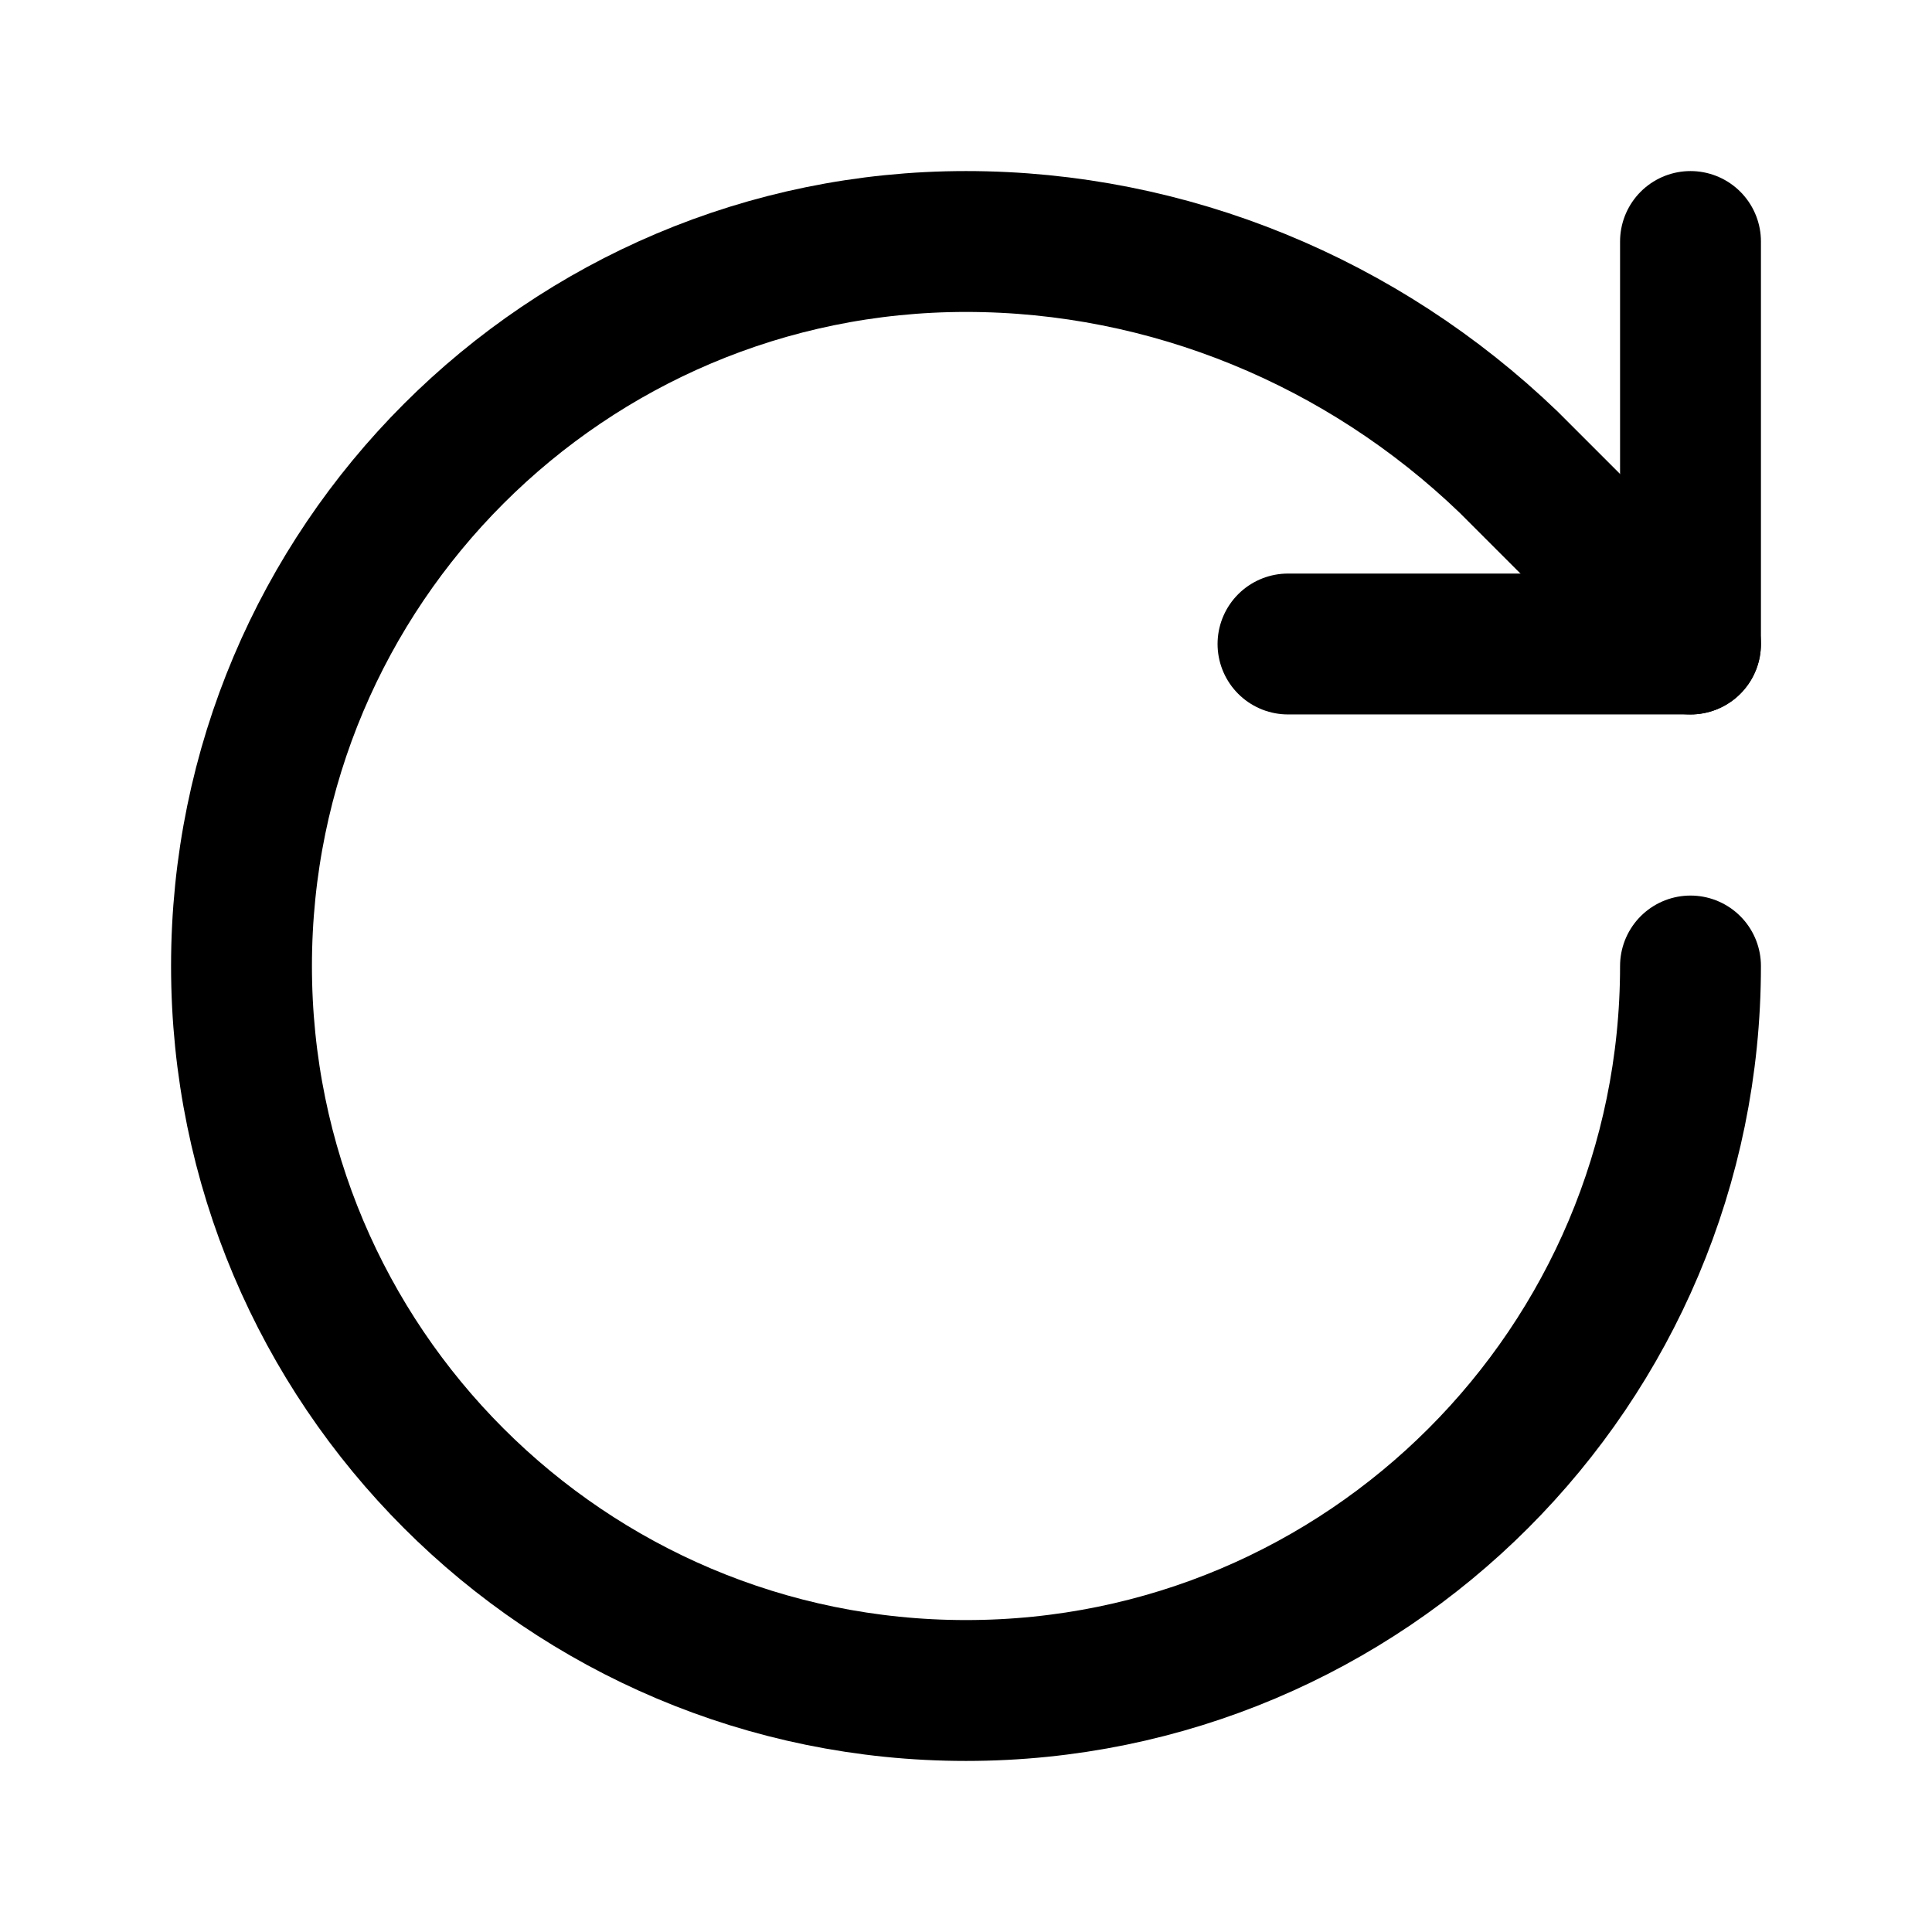
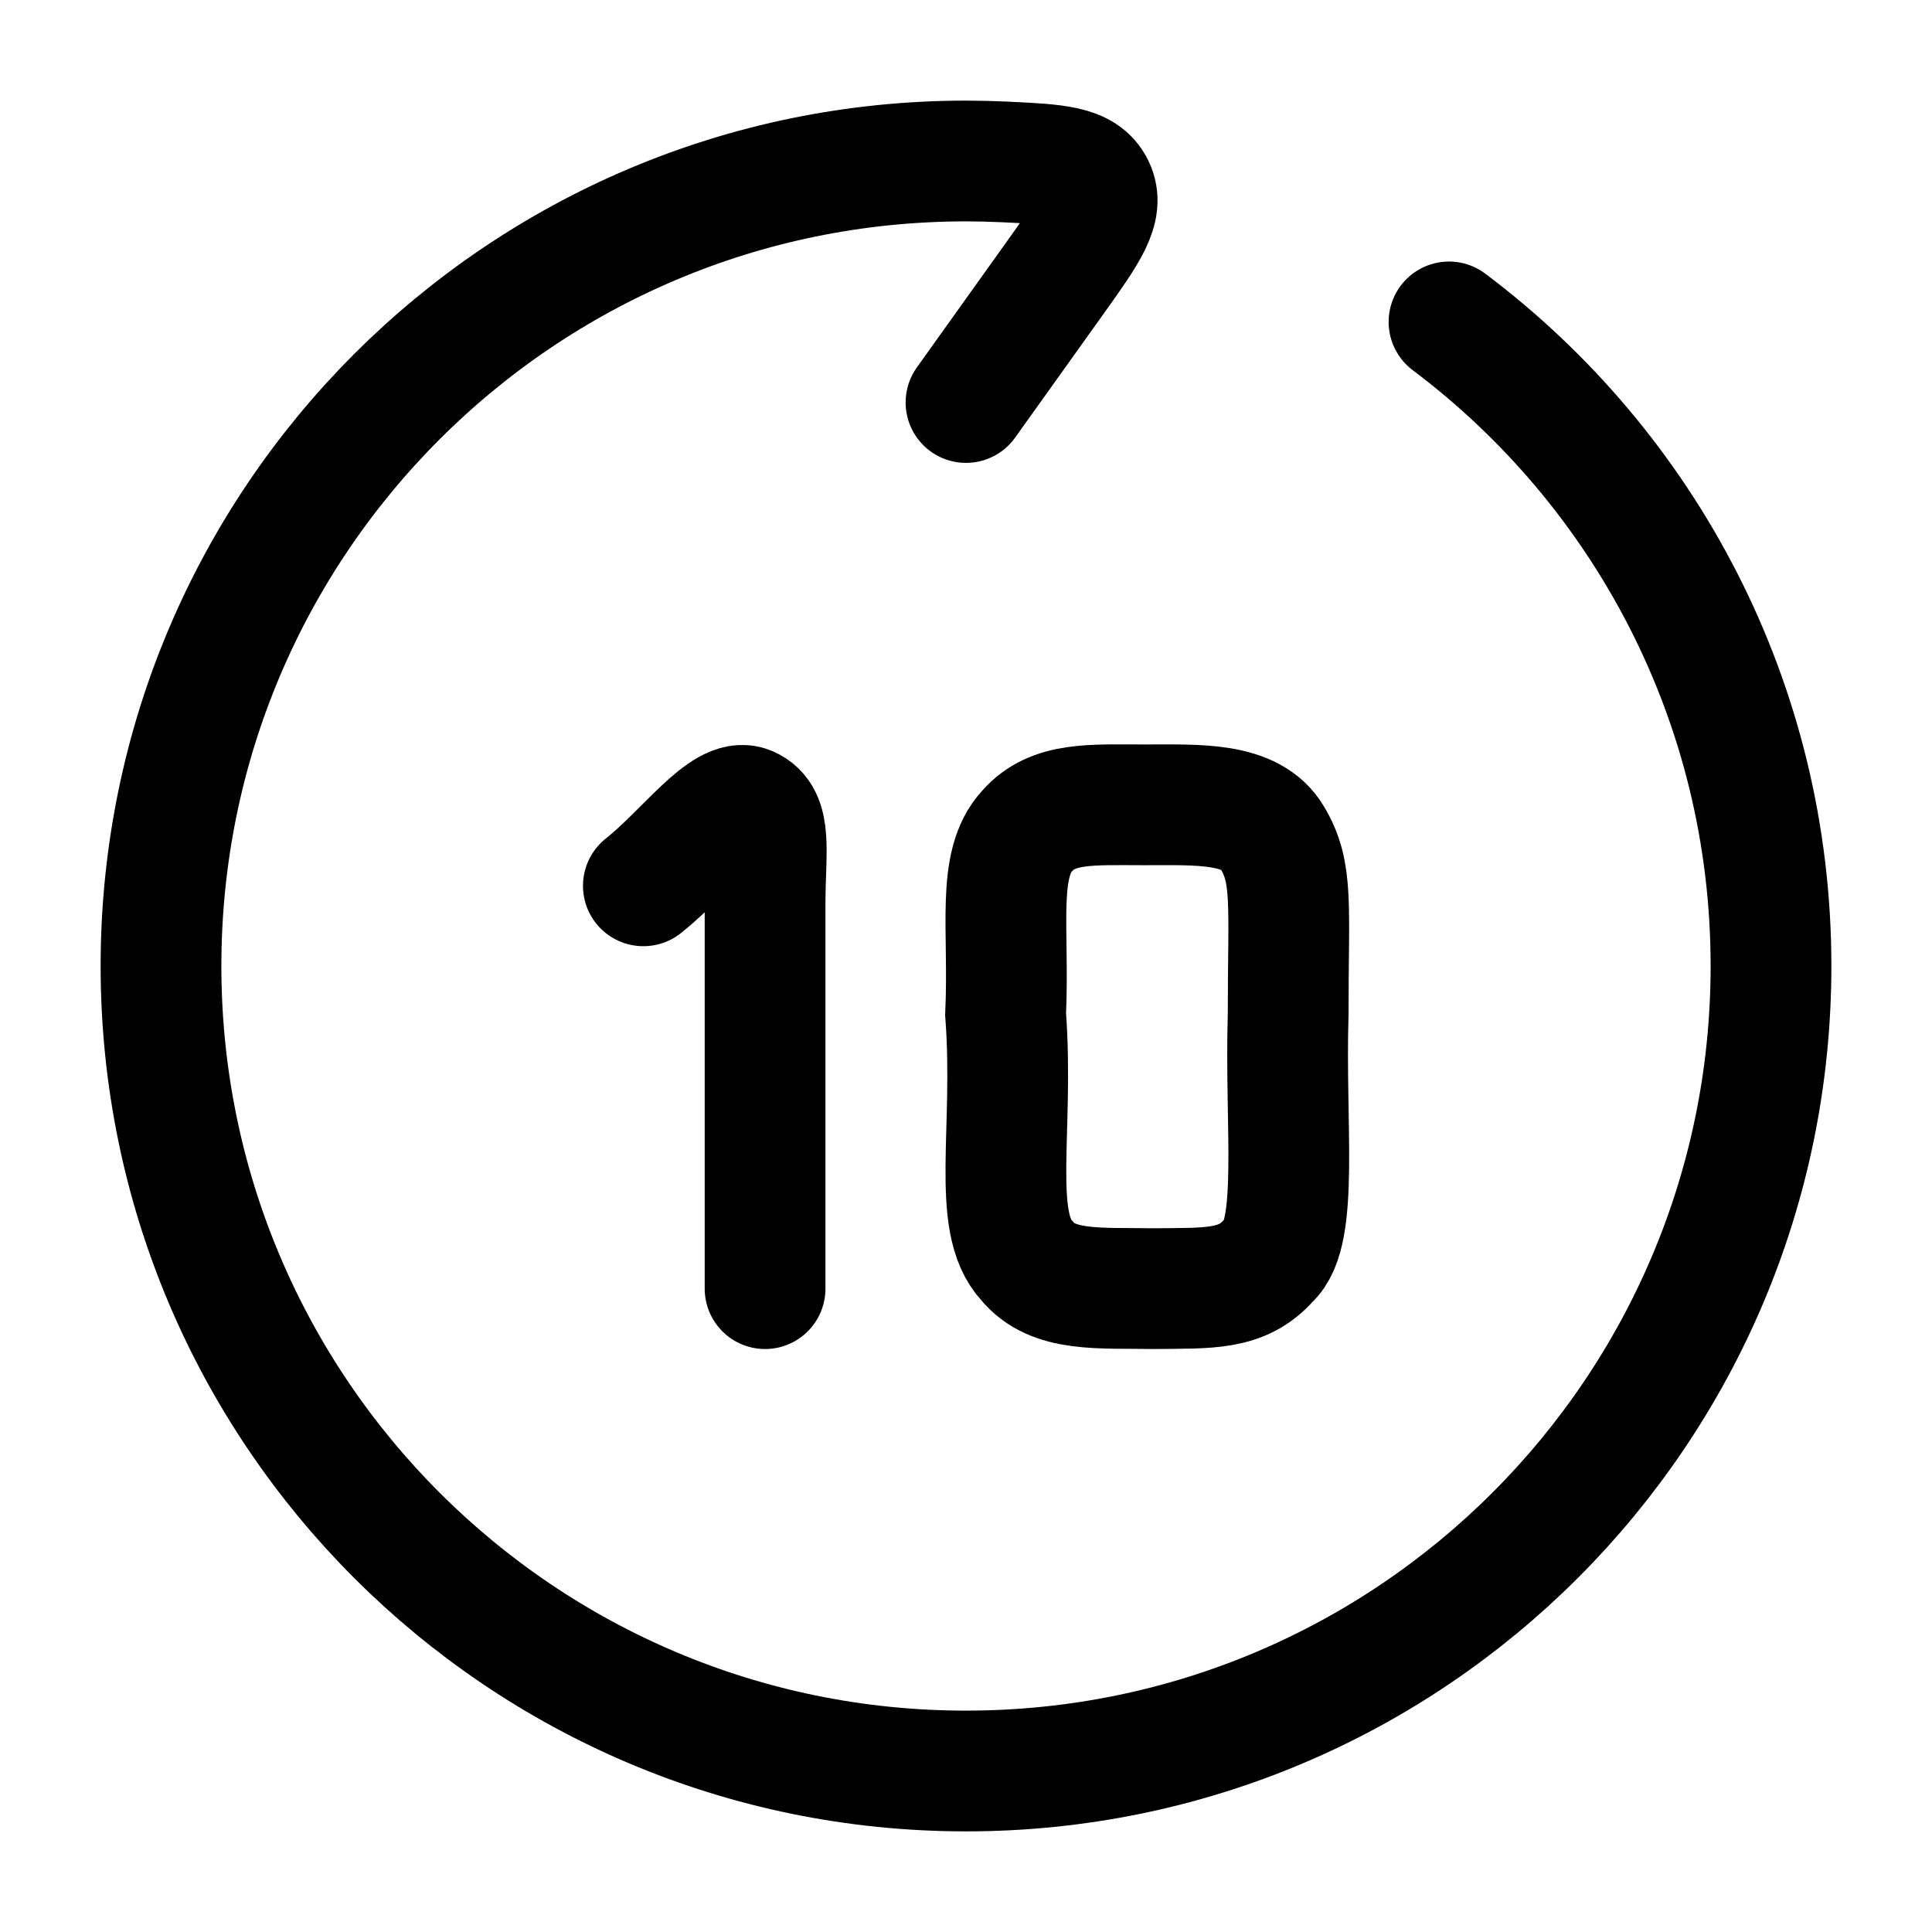
- <svg xmlns="http://www.w3.org/2000/svg" width="24" height="24" viewBox="0 0 24 24" fill="none" stroke="currentColor" stroke-width="1.75" stroke-linecap="round" stroke-linejoin="round">
-   <path d="M21 12a9 9 0 1 1-9-9c2.52 0 4.93 1 6.74 2.74L21 8" />
-   <path d="M21 3v5h-5" />
+ <svg xmlns="http://www.w3.org/2000/svg" width="24" height="24" viewBox="0 0 24 24" fill="none">
+   <path d="M12 5L13.104 3.455C13.515 2.879 13.72 2.591 13.591 2.324C13.461 2.057 13.131 2.042 12.471 2.011C12.315 2.004 12.158 2 12 2C6.477 2 2 6.477 2 12C2 17.523 6.477 22 12 22C17.523 22 22 17.523 22 12C22 8.728 20.429 5.824 18 3.999" stroke="currentColor" stroke-linecap="round" stroke-linejoin="round" stroke-width="1.5" />
+   <path d="M7.992 11.004C8.52 10.584 9 9.891 9.3 10.02C9.6 10.149 9.504 10.572 9.504 11.232C9.504 11.892 9.504 14.685 9.504 16.008" stroke="currentColor" stroke-linecap="round" stroke-width="1.5" />
+   <path d="M16.002 12.6C16.002 11.22 16.068 10.848 15.804 10.404C15.54 9.96 14.88 9.998 14.22 9.998C13.56 9.998 13.08 9.96 12.762 10.32C12.372 10.74 12.54 11.52 12.492 12.6C12.6 14.04 12.306 15.18 12.756 15.66C13.08 16.056 13.655 15.996 14.34 16.008C15.02 16 15.432 16.032 15.768 15.648C16.14 15.312 15.96 13.98 16.002 12.6Z" stroke="currentColor" stroke-linecap="round" stroke-width="1.5" />
</svg>
